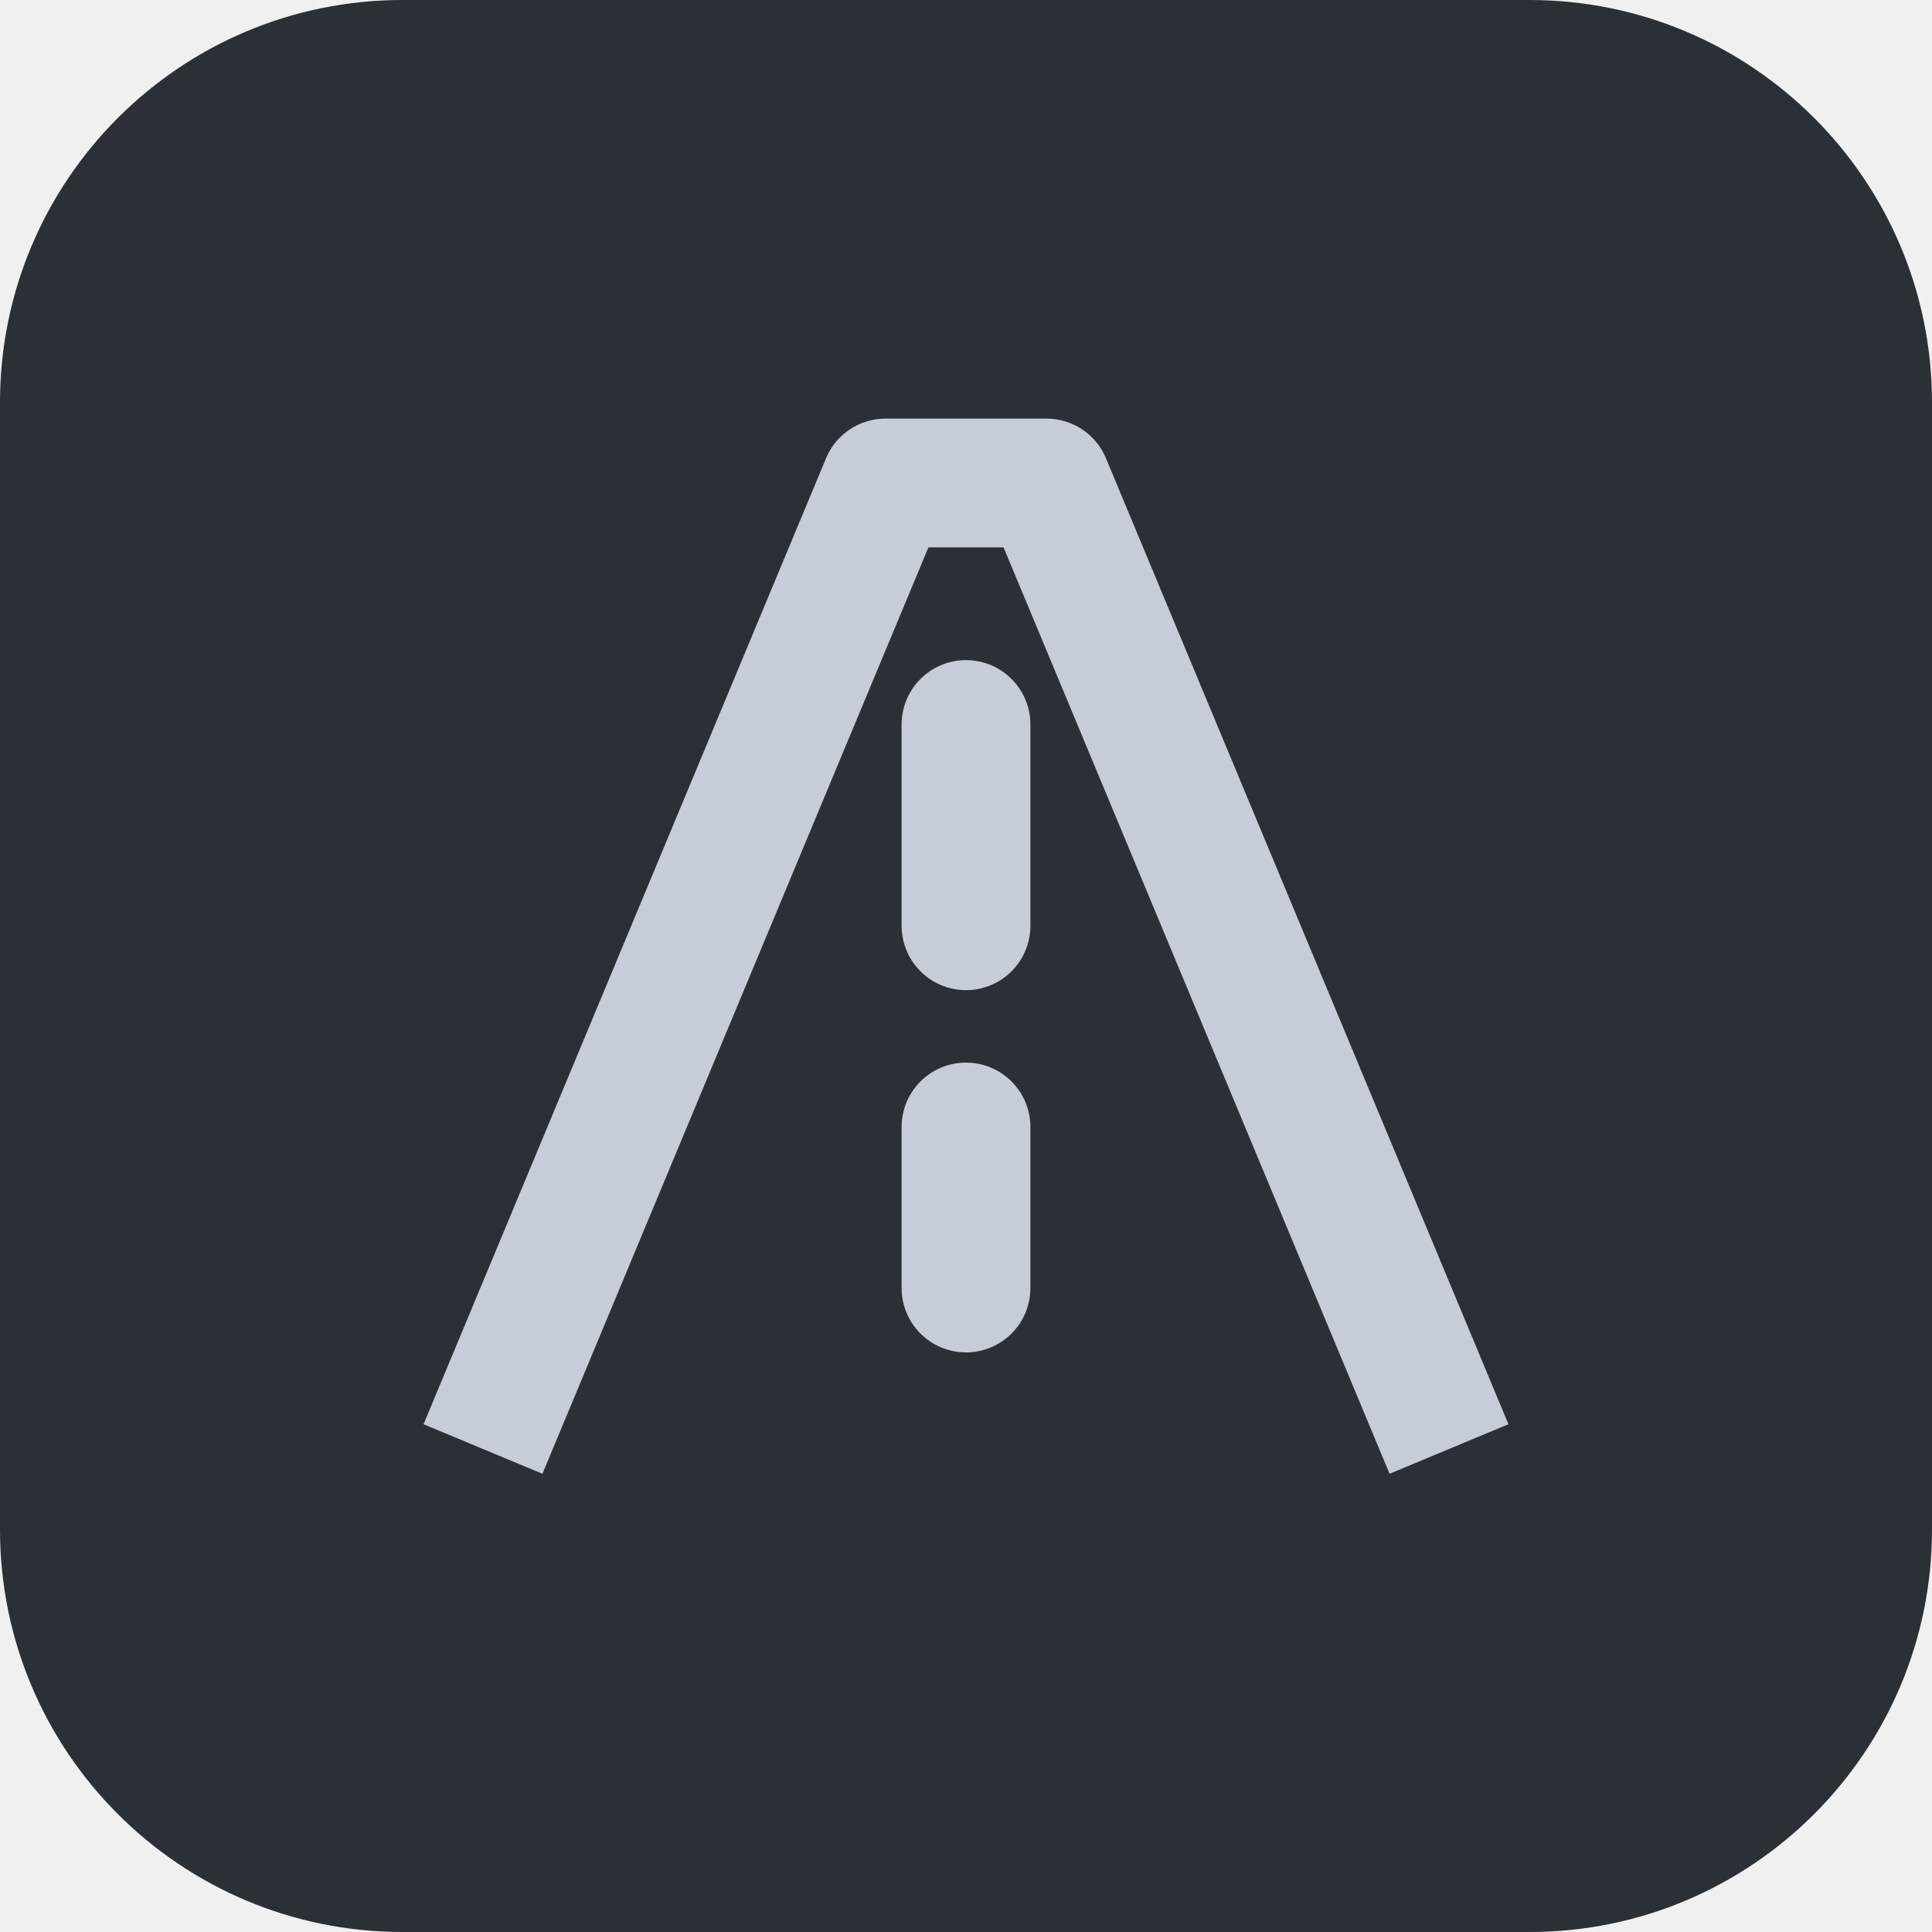
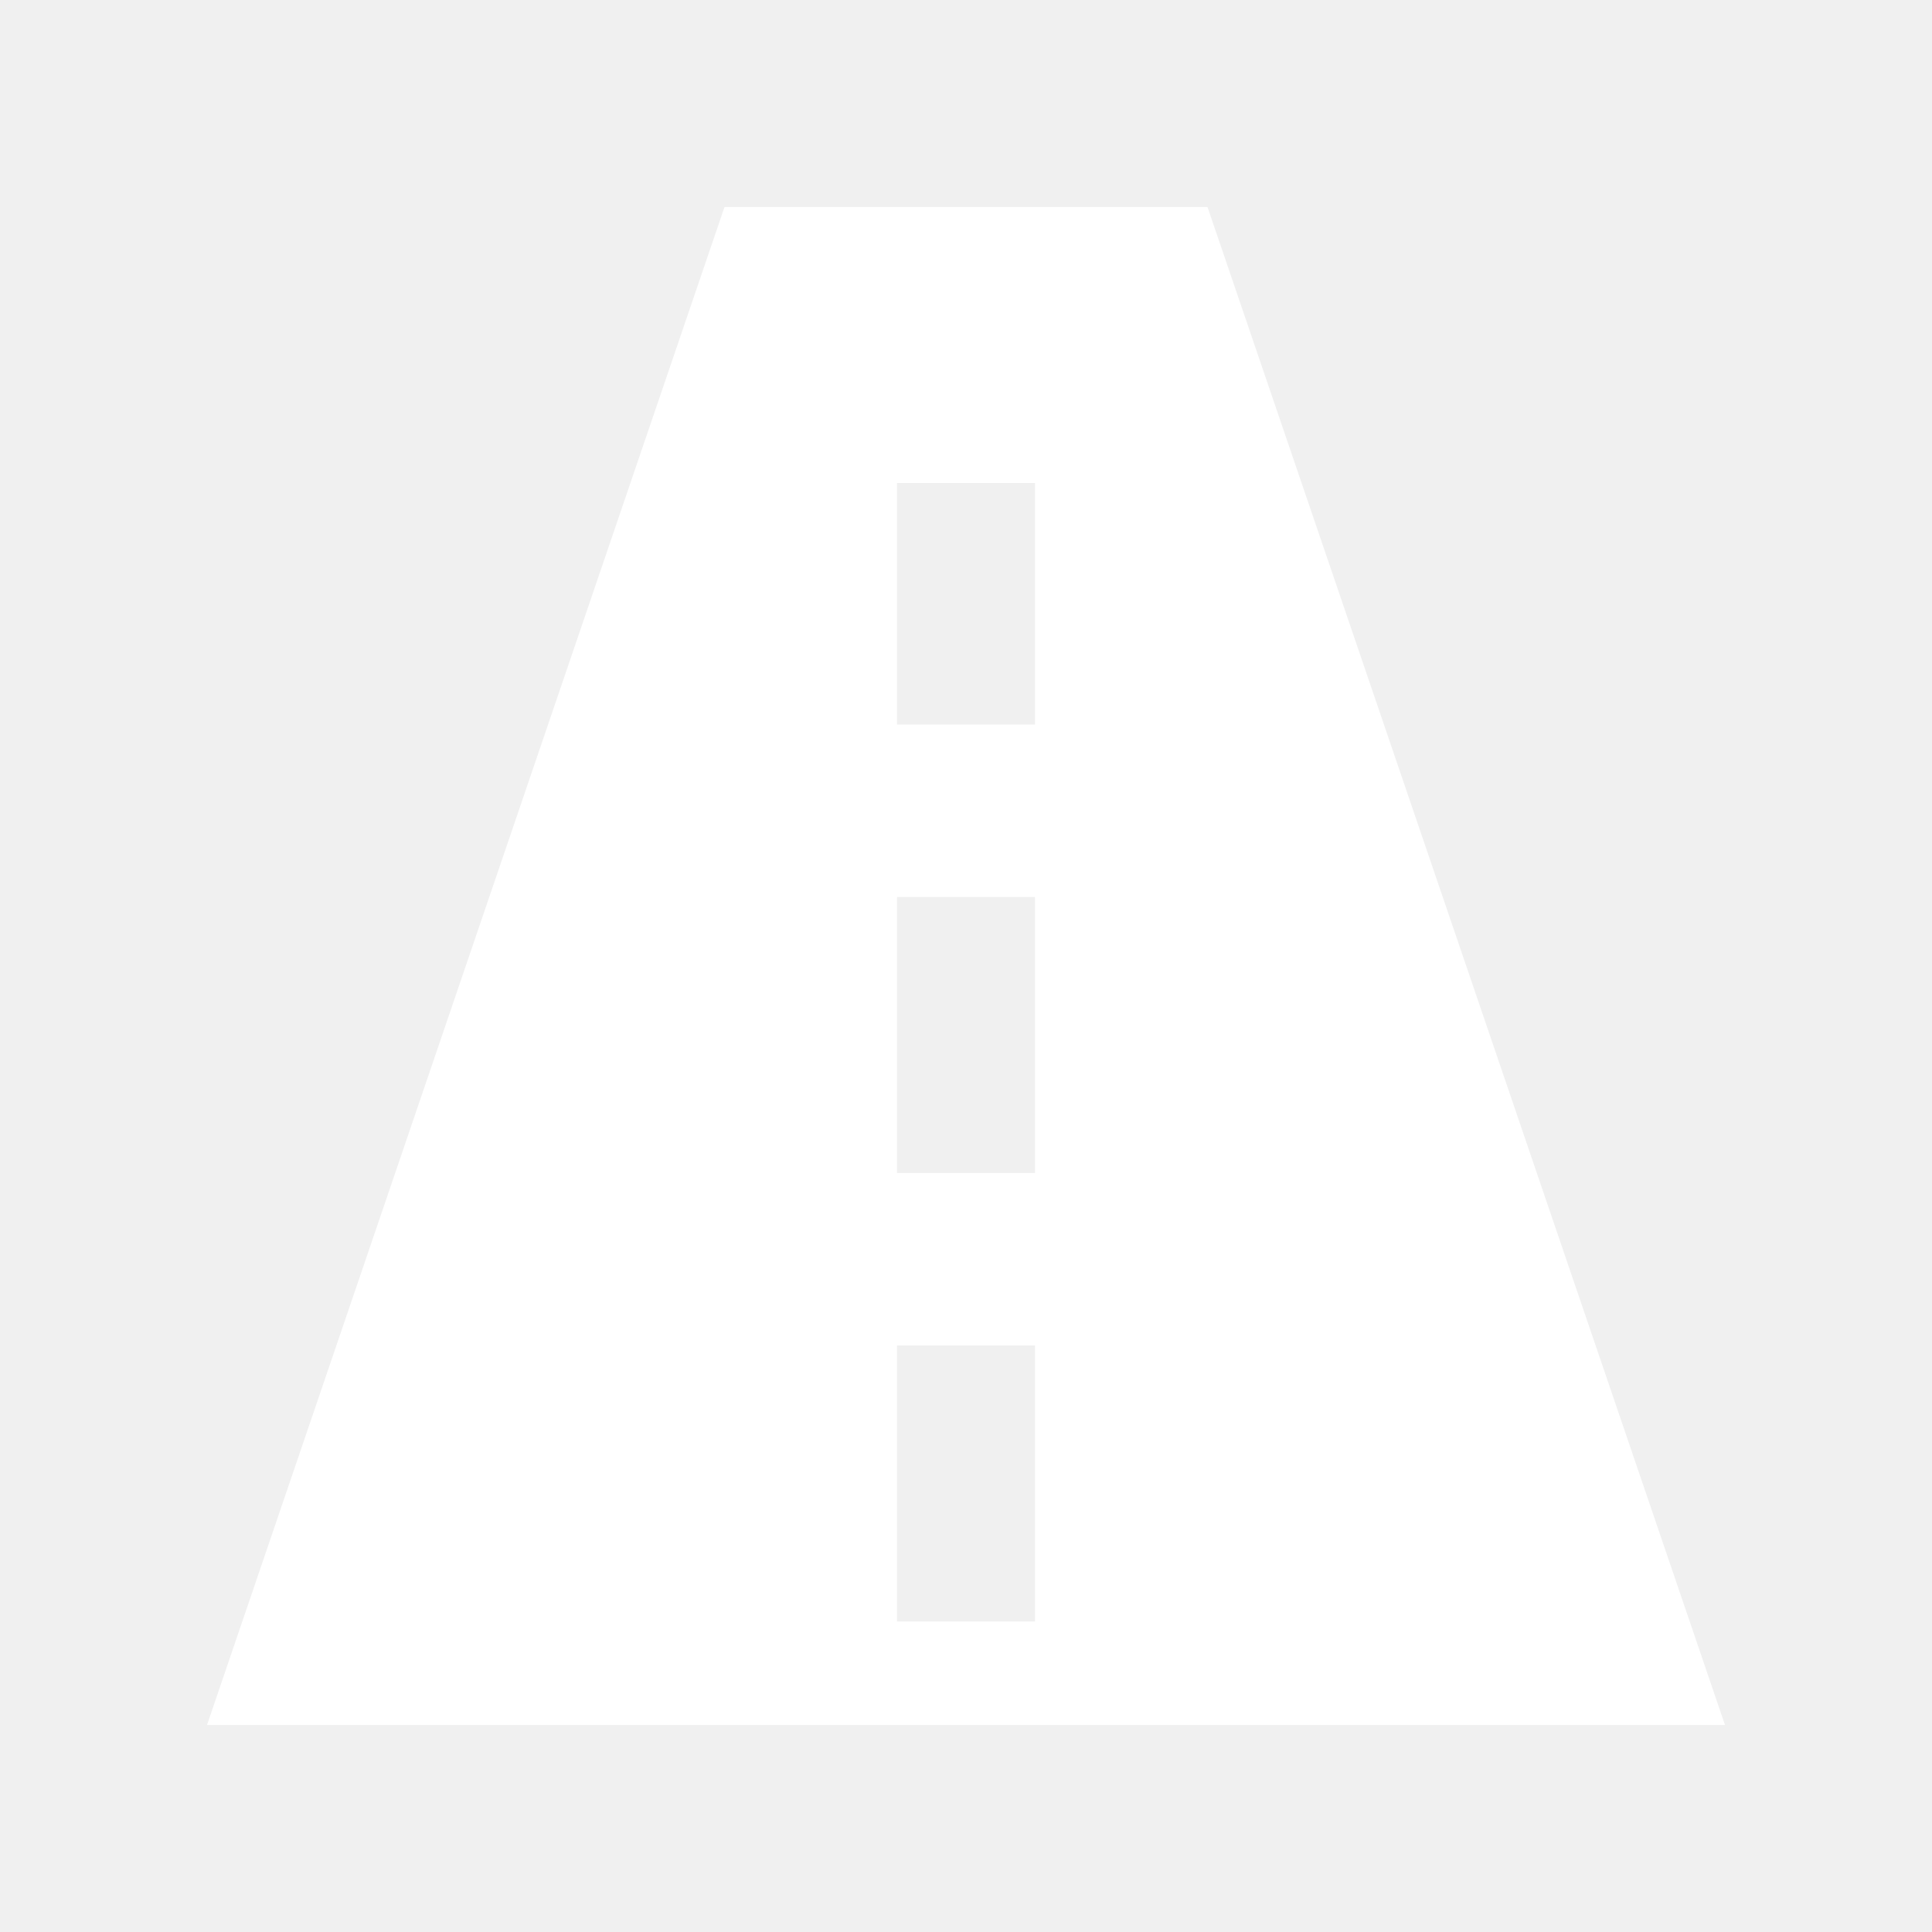
- <svg xmlns="http://www.w3.org/2000/svg" width="24" height="24" viewBox="0 0 24 24" fill="none">
-   <rect width="24" height="24" rx="5" fill="#2B2F36" />
-   <path d="M6 18L11 6H13L18 18" stroke="#C7CDD6" stroke-width="1.6" fill="none" stroke-linejoin="round" />
-   <path d="M12 9V11.5M12 14V16" stroke="#C7CDD6" stroke-width="1.6" stroke-linecap="round" />
+ <svg xmlns="http://www.w3.org/2000/svg" width="28" height="28" viewBox="0 0 28 28">
+   <path fill="#FFFFFF" fill-rule="evenodd" d="M10.5 3H17.5L25 25H3ZM13 7V10.5H15V7ZM13 13V17H15V13ZM13 19.5V23.5H15V19.5Z" />
</svg>
